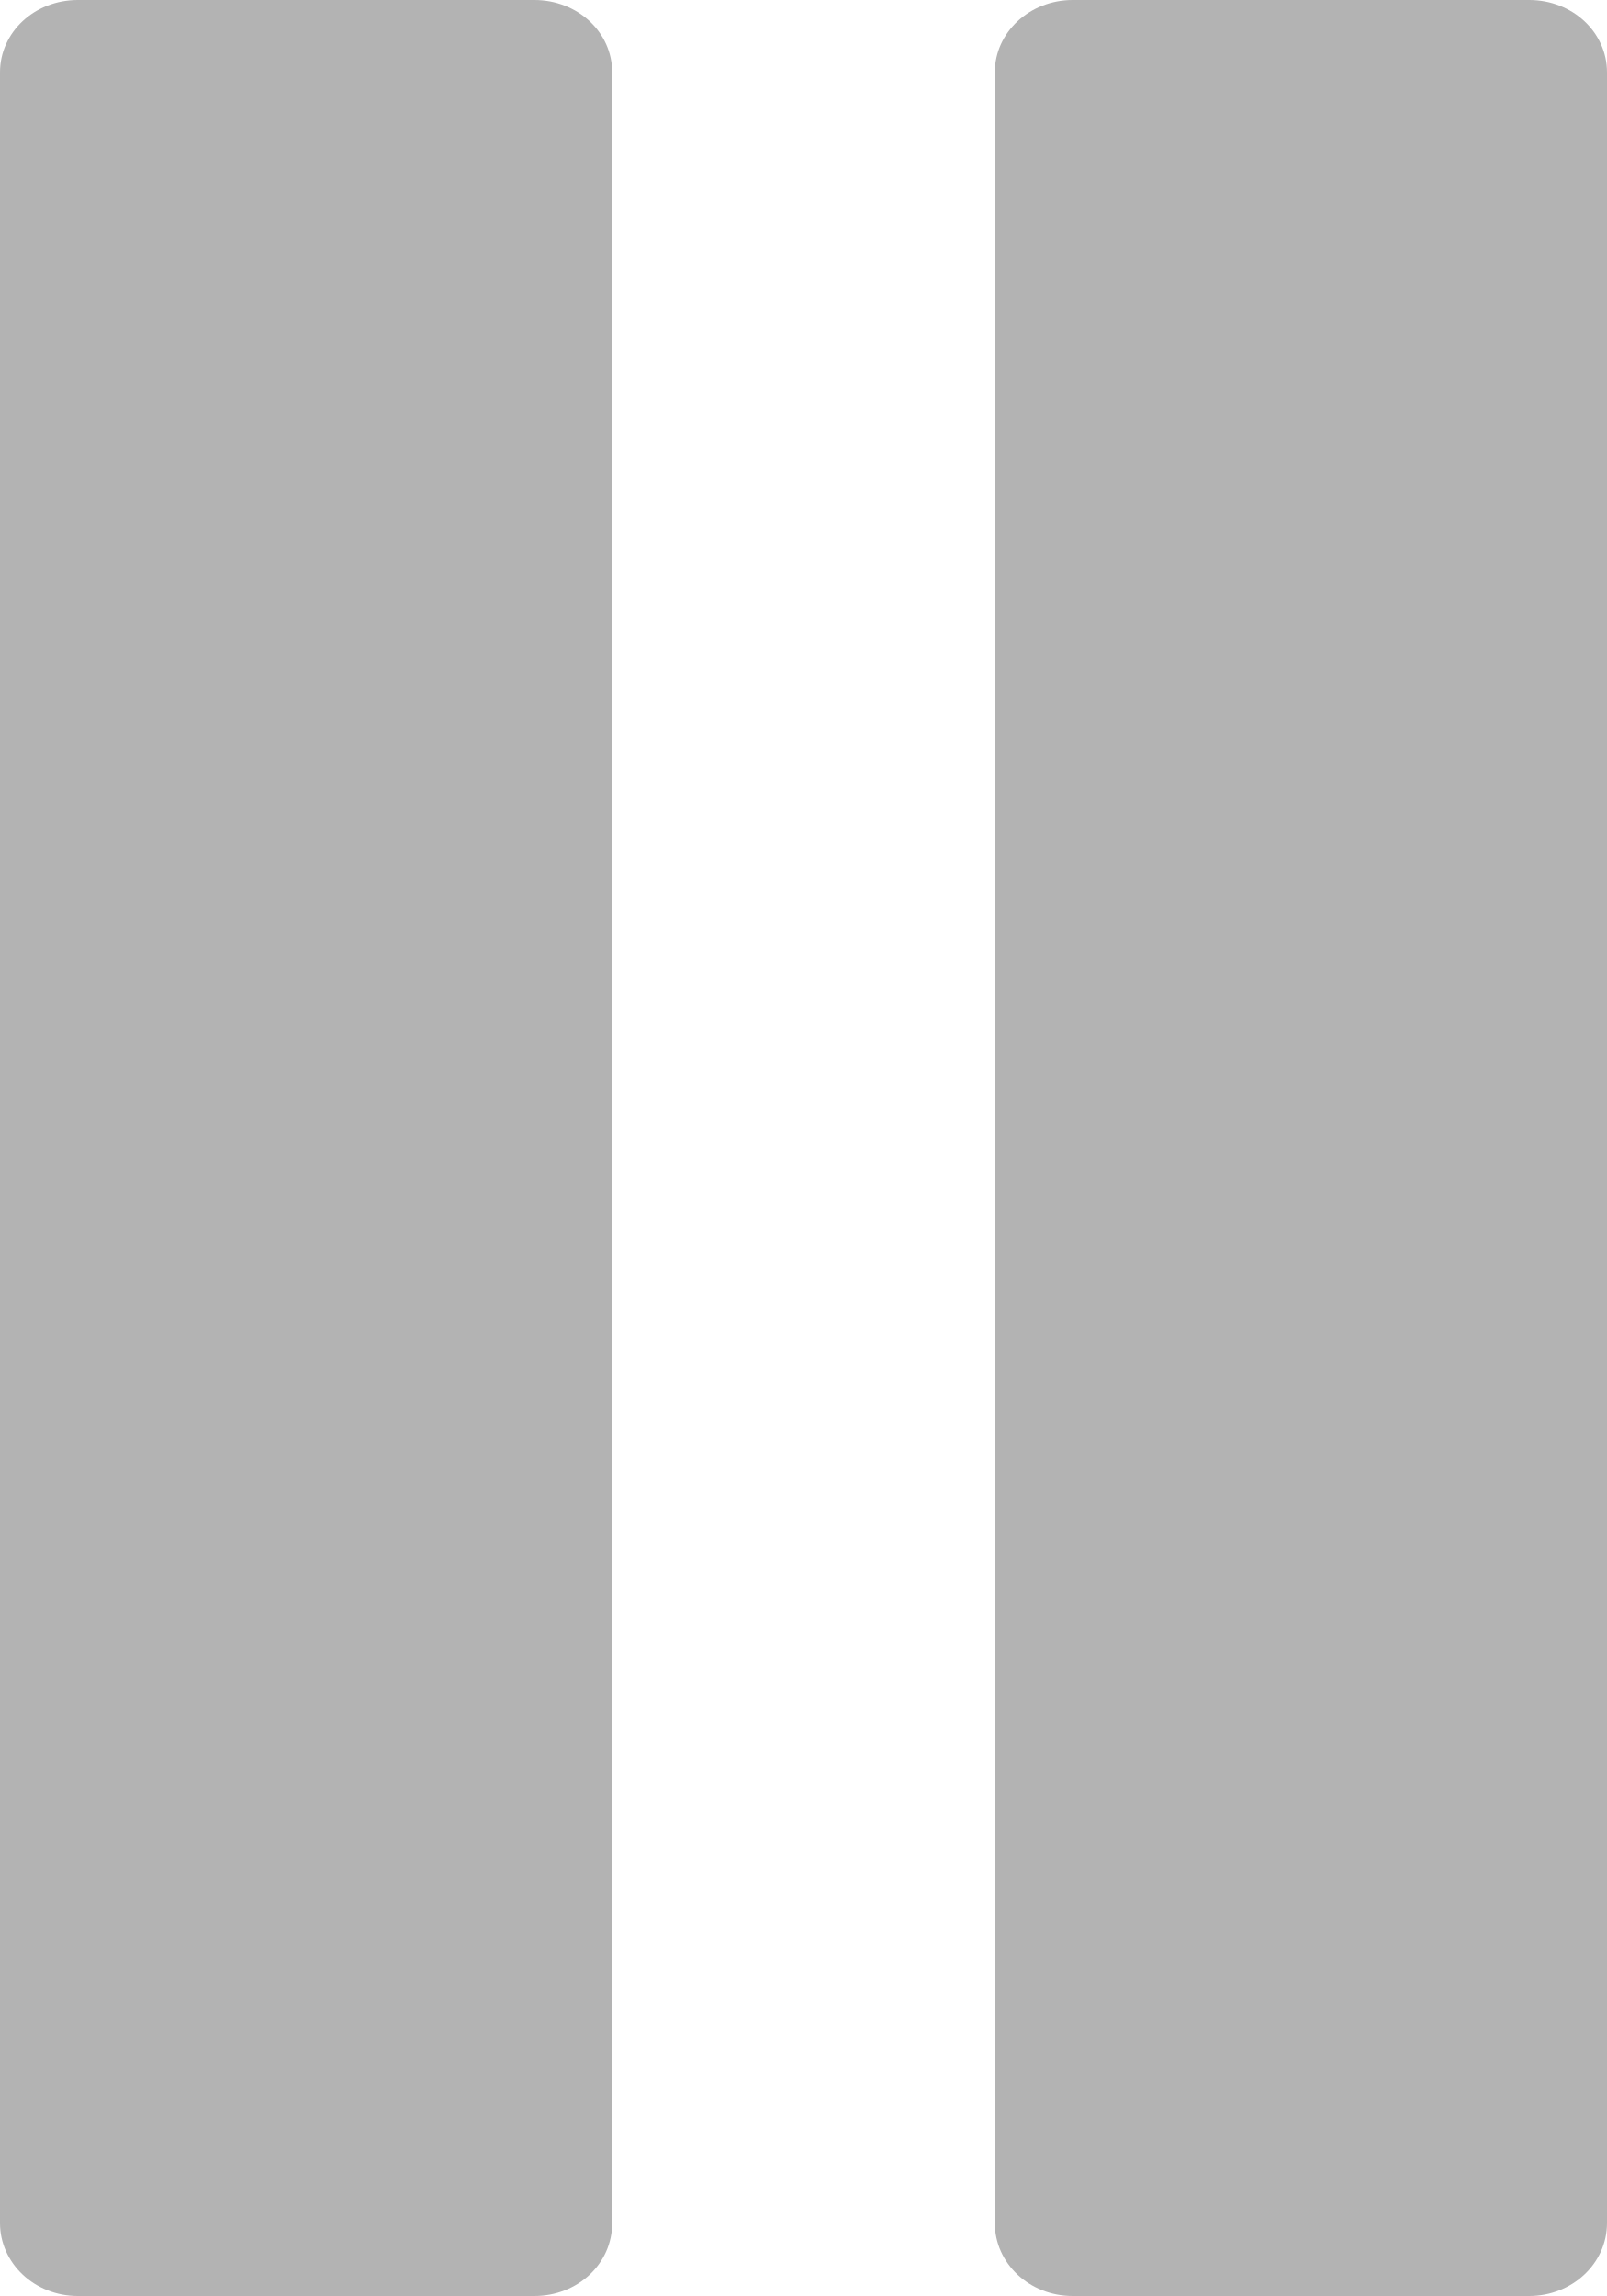
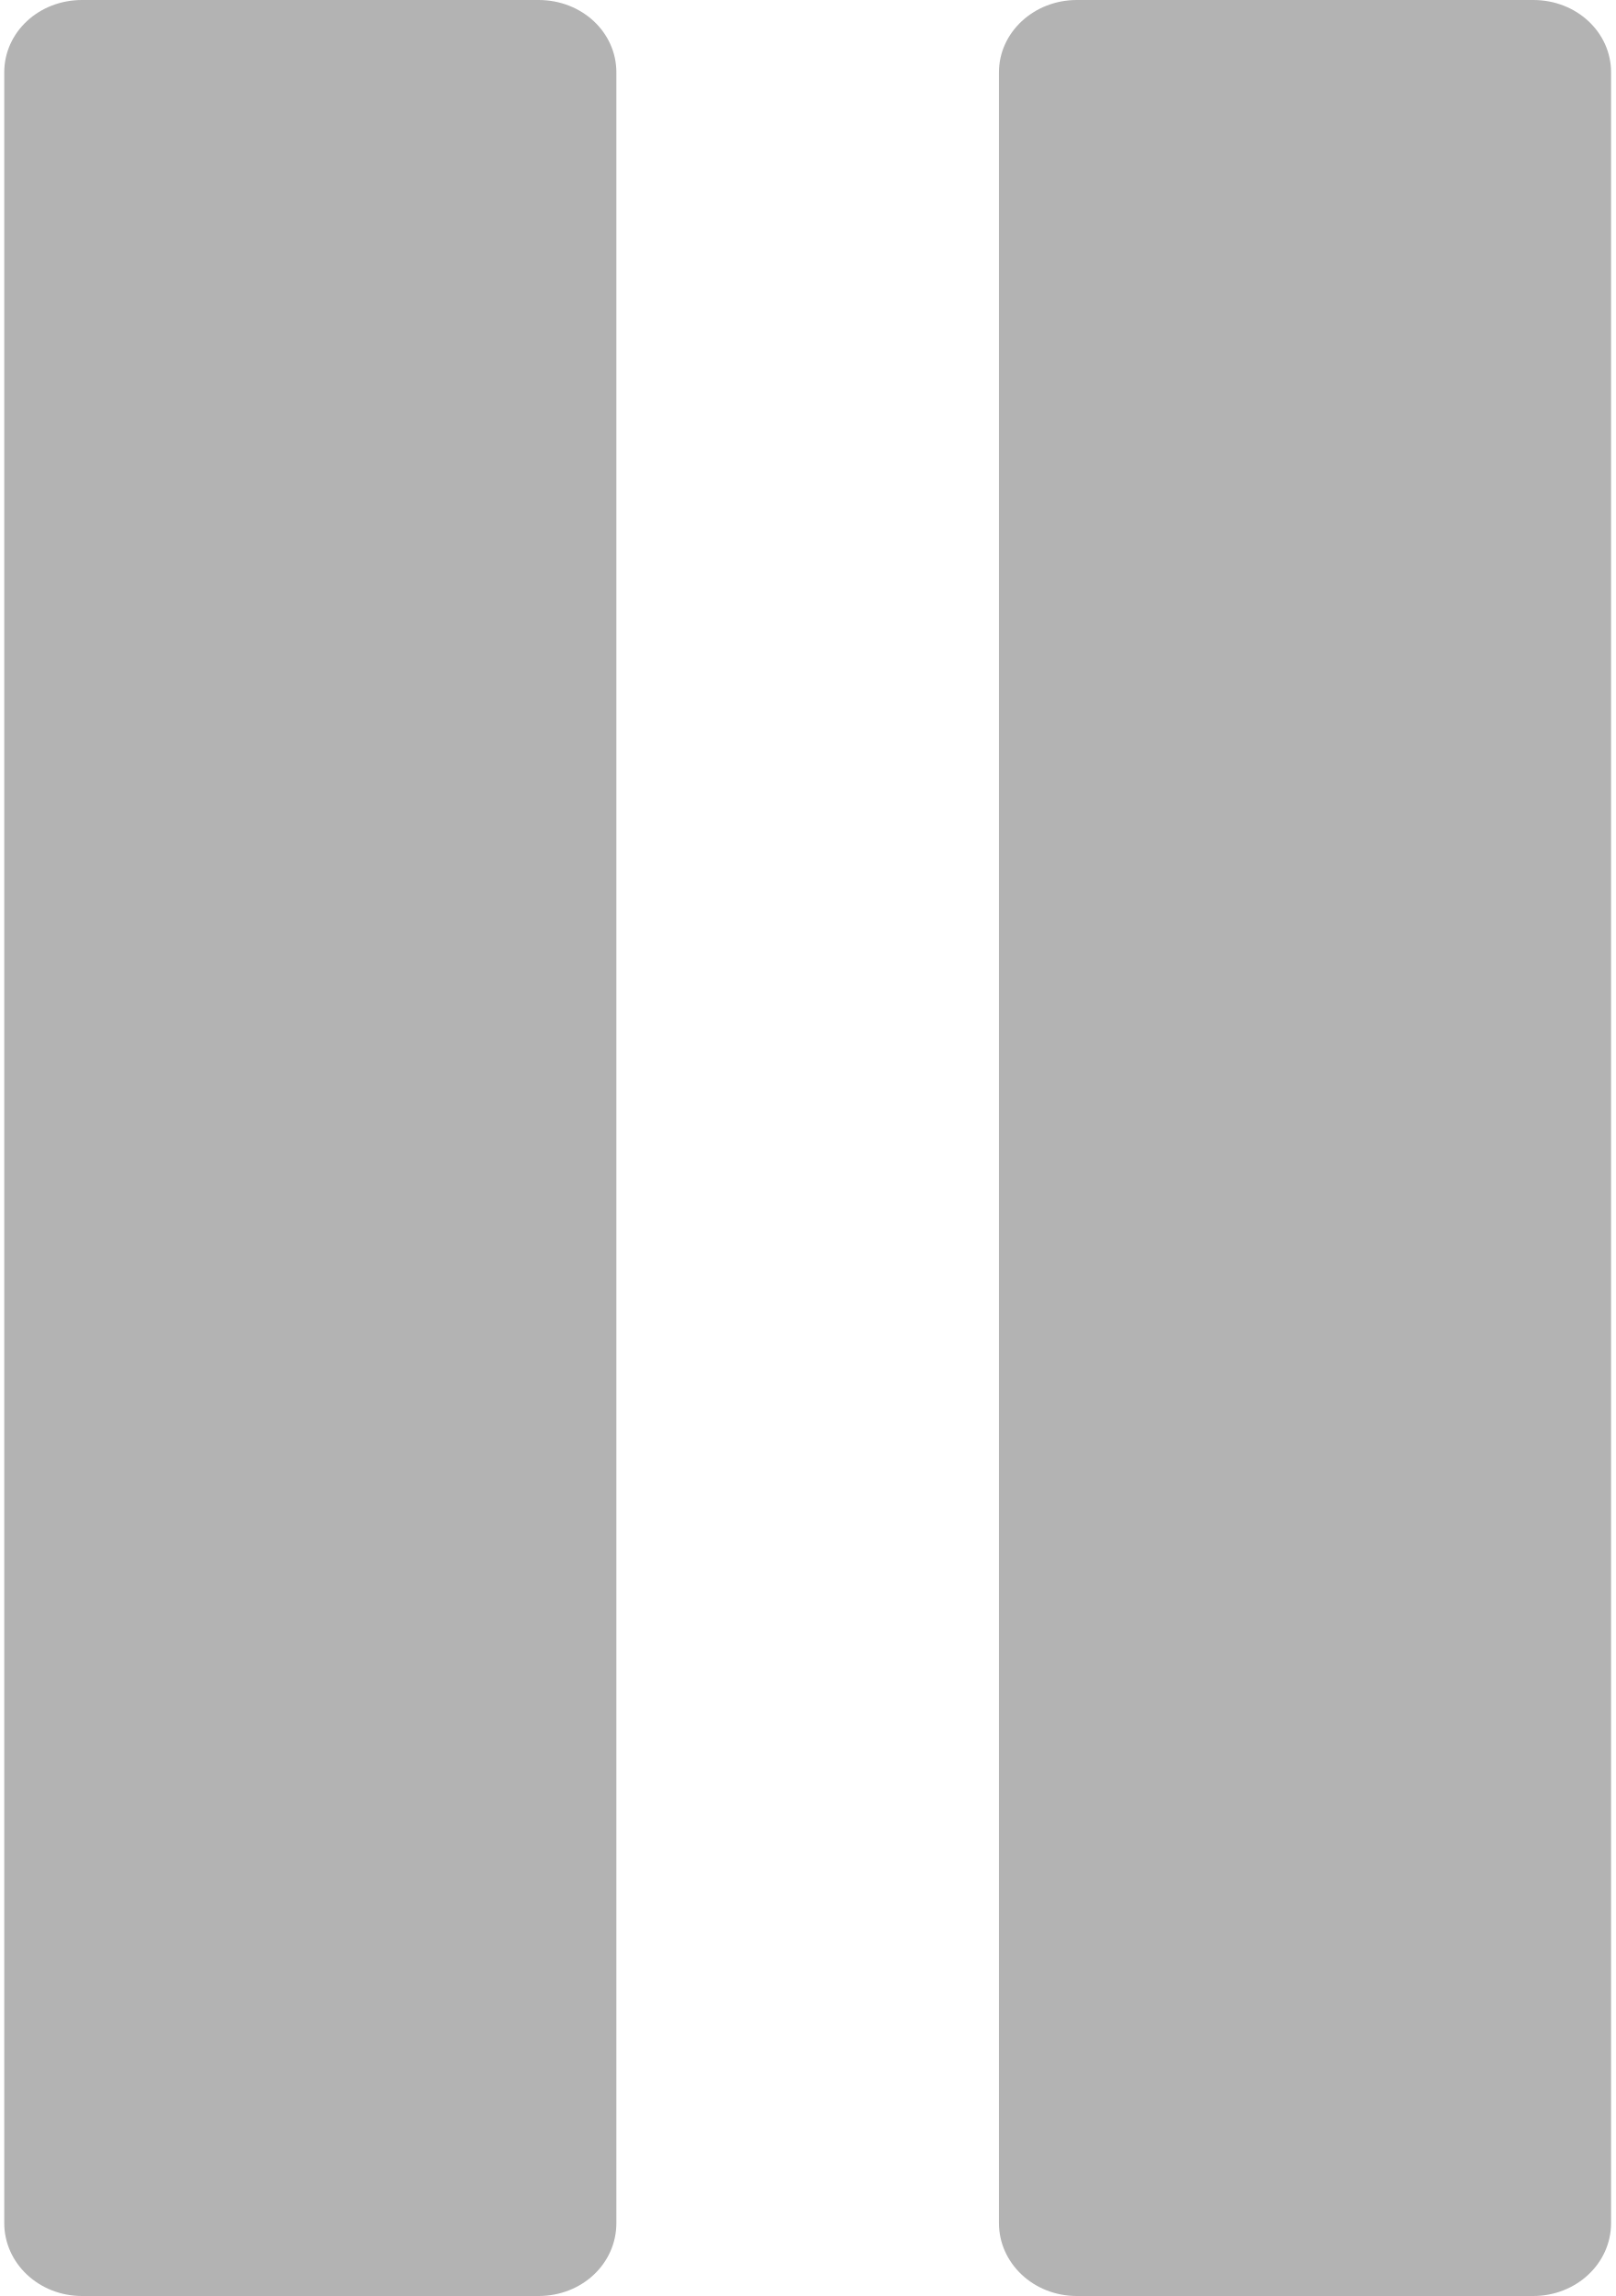
- <svg xmlns="http://www.w3.org/2000/svg" width="21" height="30" viewBox="0 0 21 30" fill="none">
+ <svg xmlns="http://www.w3.org/2000/svg" width="19" height="27" viewBox="0 0 21 30" fill="none">
  <path d="M8 29.047V0.945C8 0.422 7.55 0 6.983 0H1.017C0.45 0 0 0.422 0 0.945V29.047C0 29.57 0.45 30 1.017 30H6.983C7.55 30 8 29.578 8 29.047Z" fill="#B3B3B3" />
  <path d="M19.983 0H14.017C13.458 0 13 0.422 13 0.945V29.047C13 29.57 13.45 30 14.017 30H19.983C20.542 30 21 29.578 21 29.047V0.945C21 0.422 20.55 0 19.983 0Z" fill="#B3B3B3" />
</svg>
